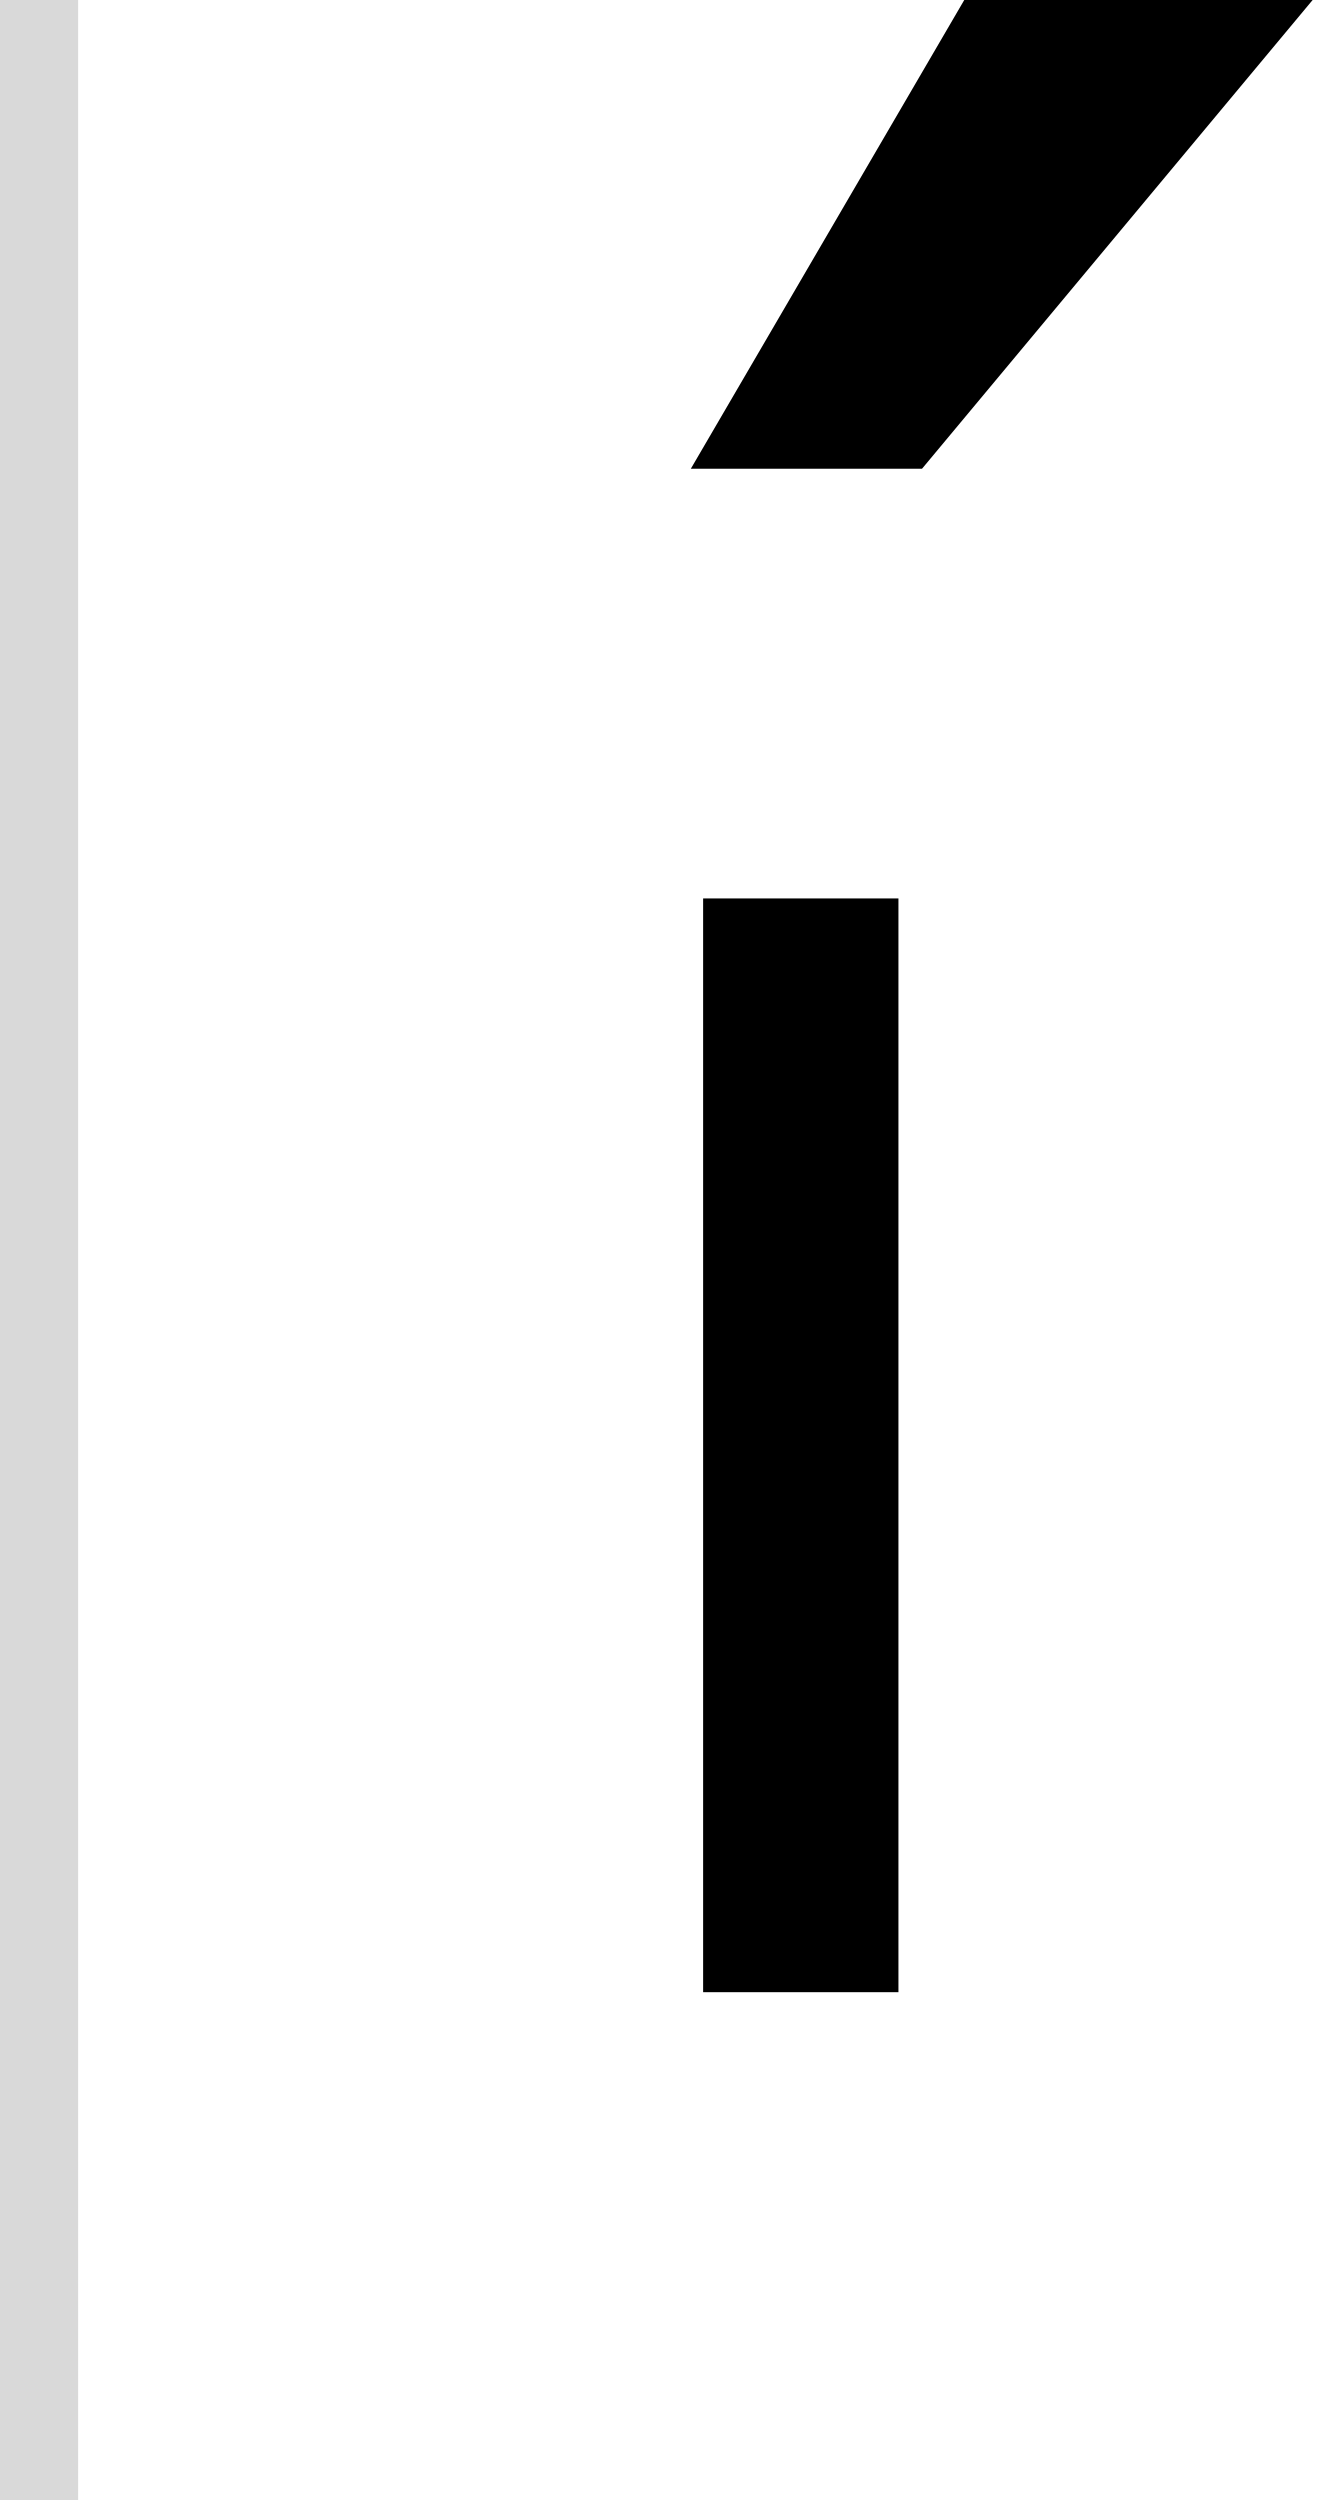
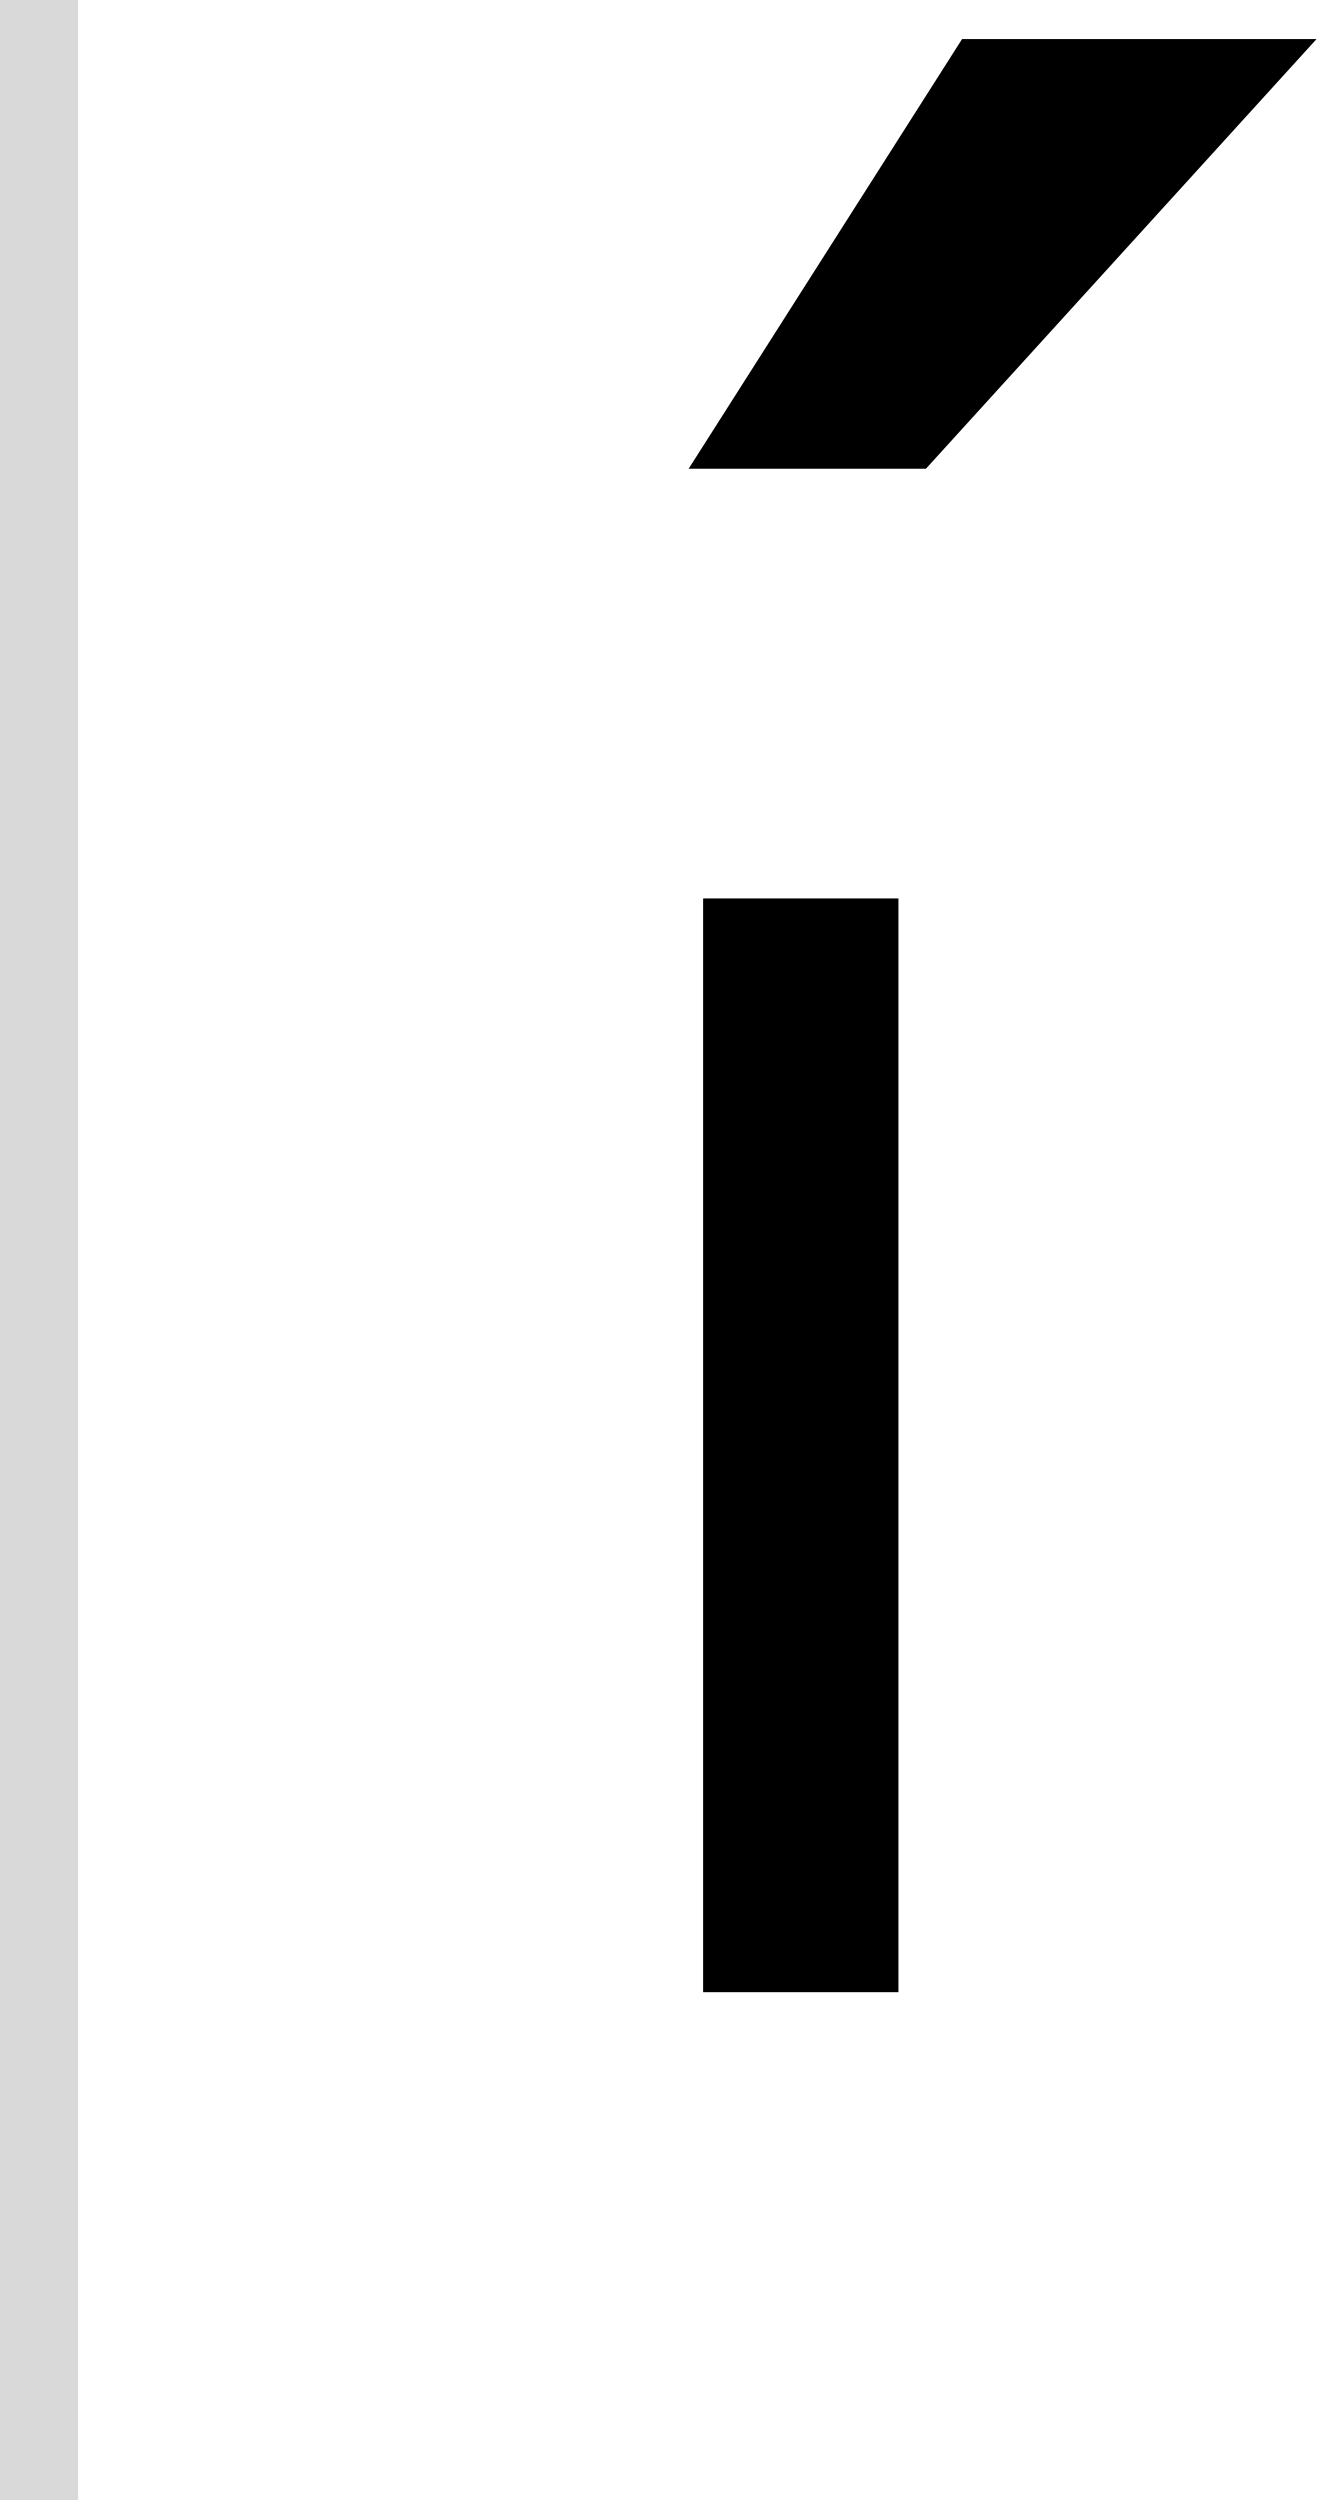
<svg xmlns="http://www.w3.org/2000/svg" width="34" height="64" viewBox="0 0 34 64" fill="none">
-   <path d="M17.685 12L24.685 0H33.603L23.603 12H17.685Z" fill="black" />
+   <path d="M17.629 12L24.629 1H33.703L23.703 12H17.629Z" fill="black" />
  <path d="M18 23H23V51H18V23Z" fill="black" />
  <rect width="2" height="64" fill="#D9D9D9" />
</svg>
